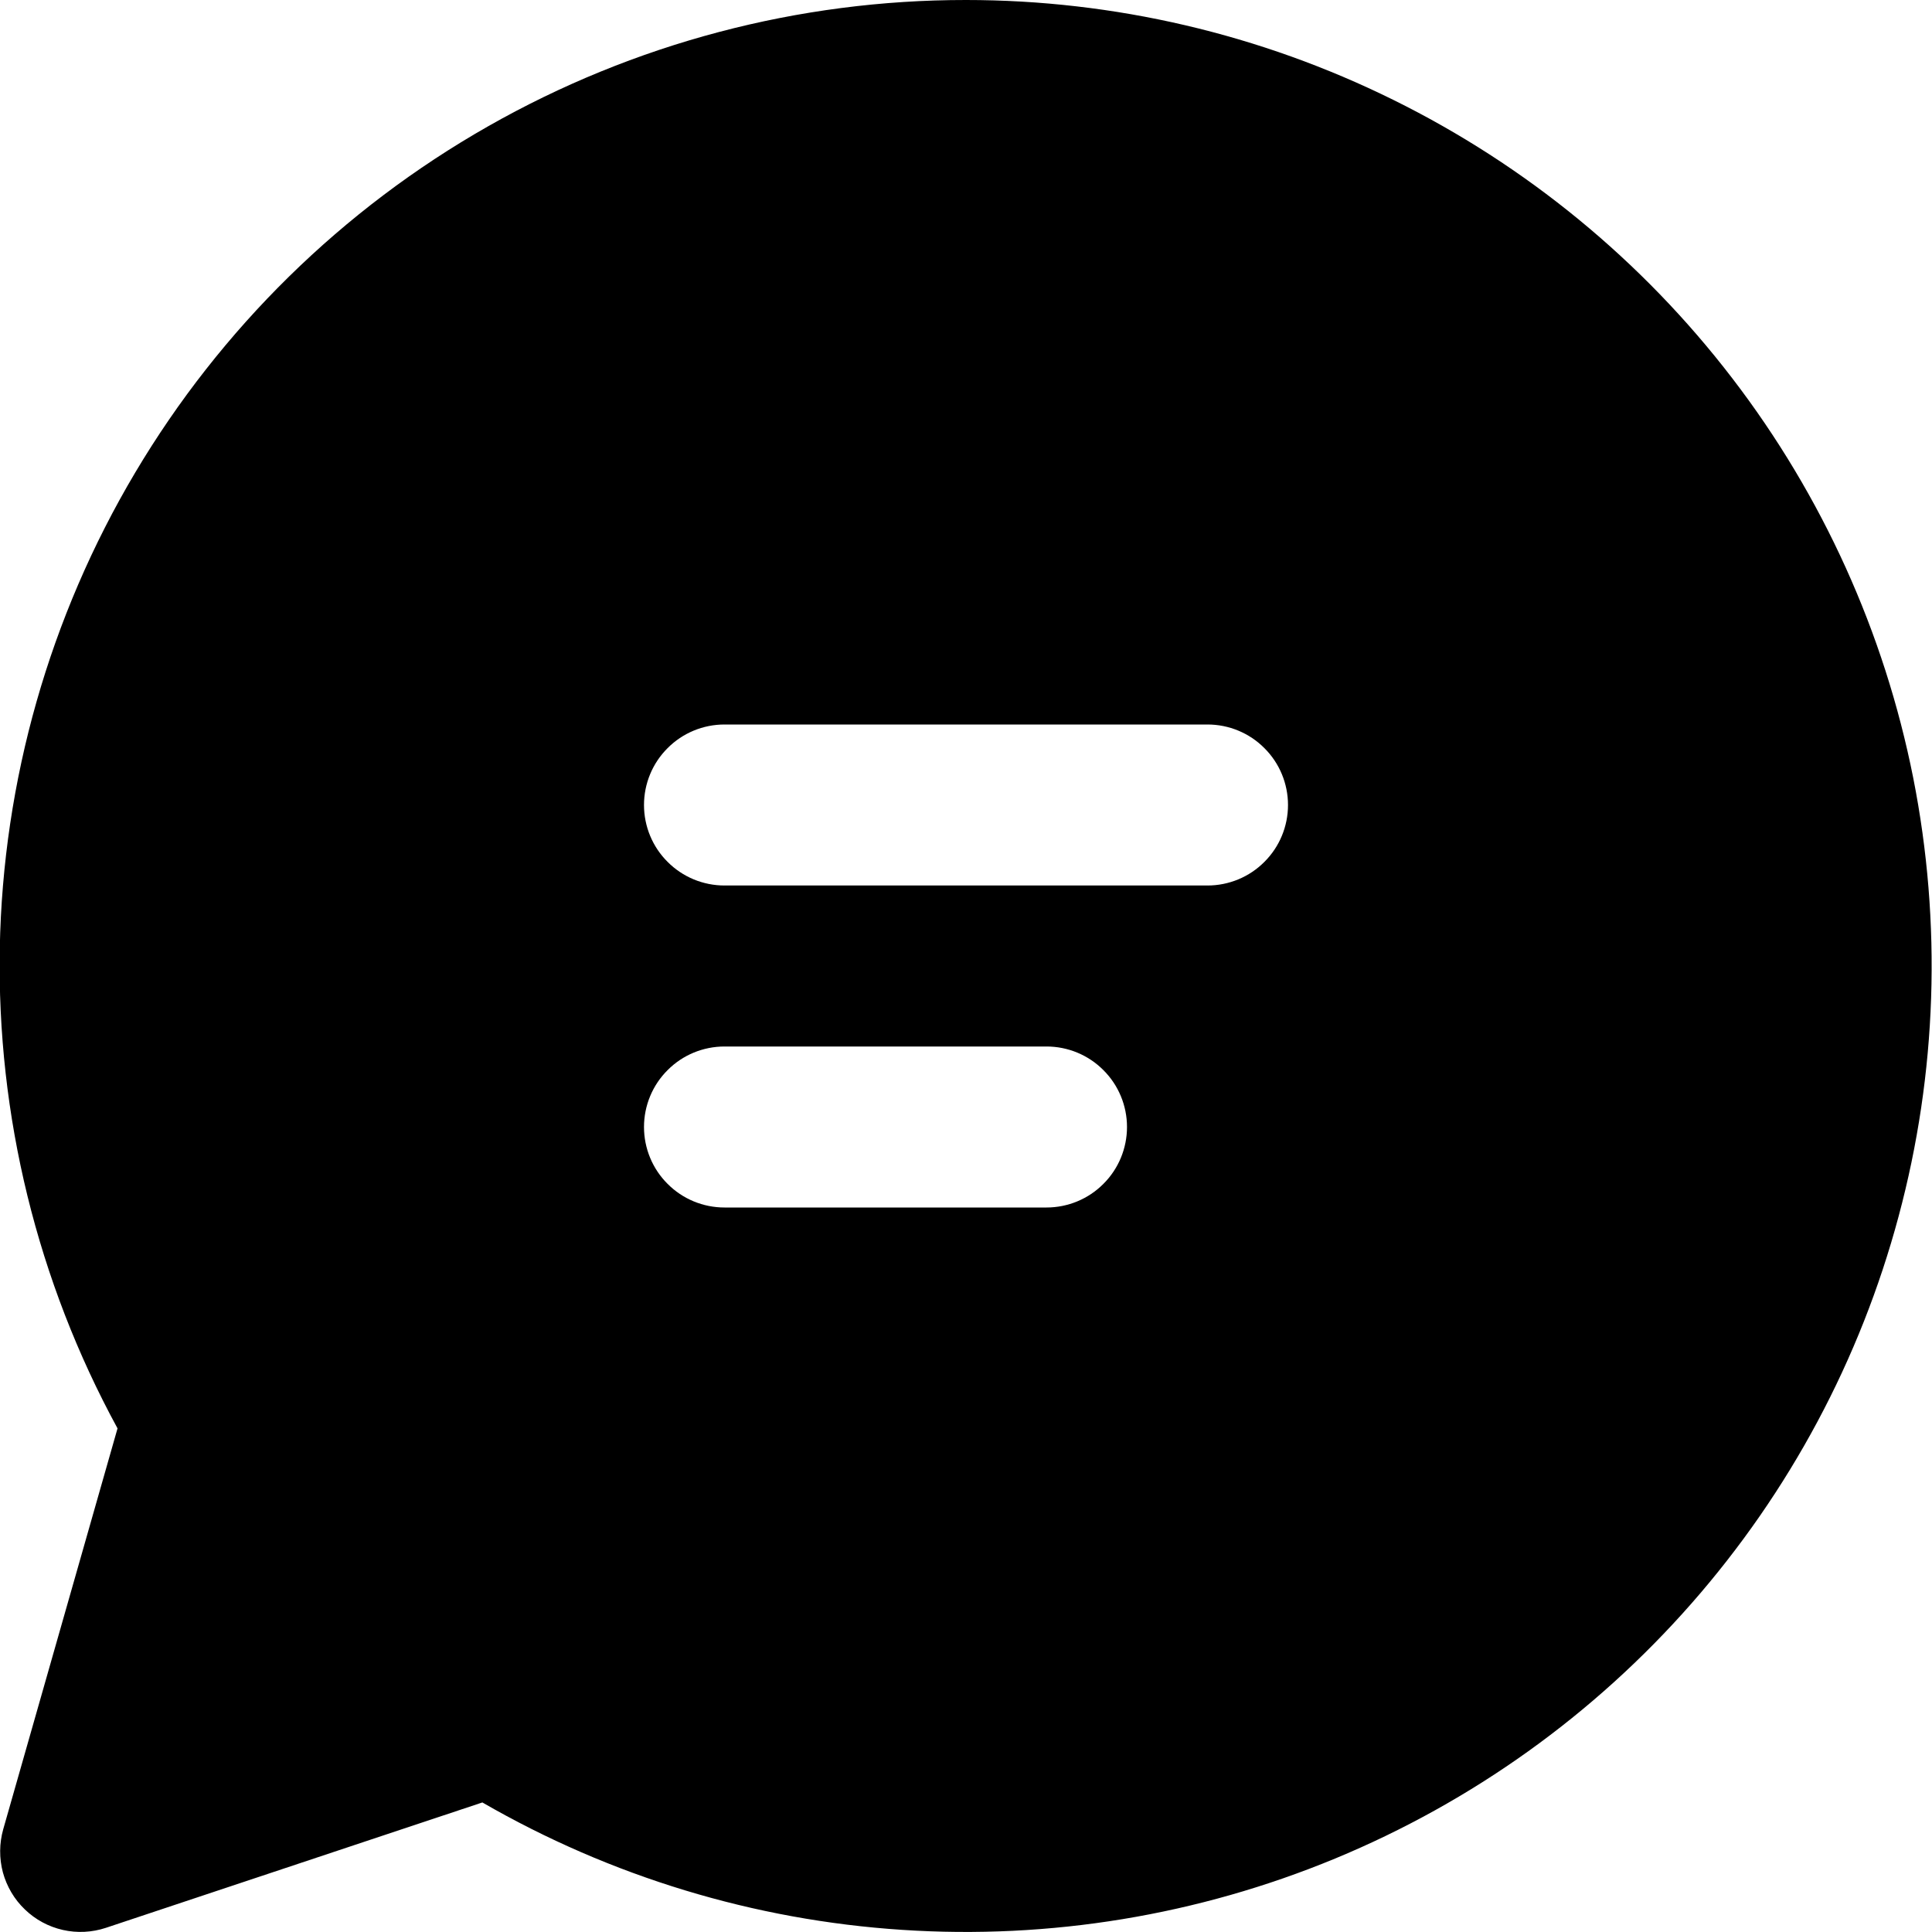
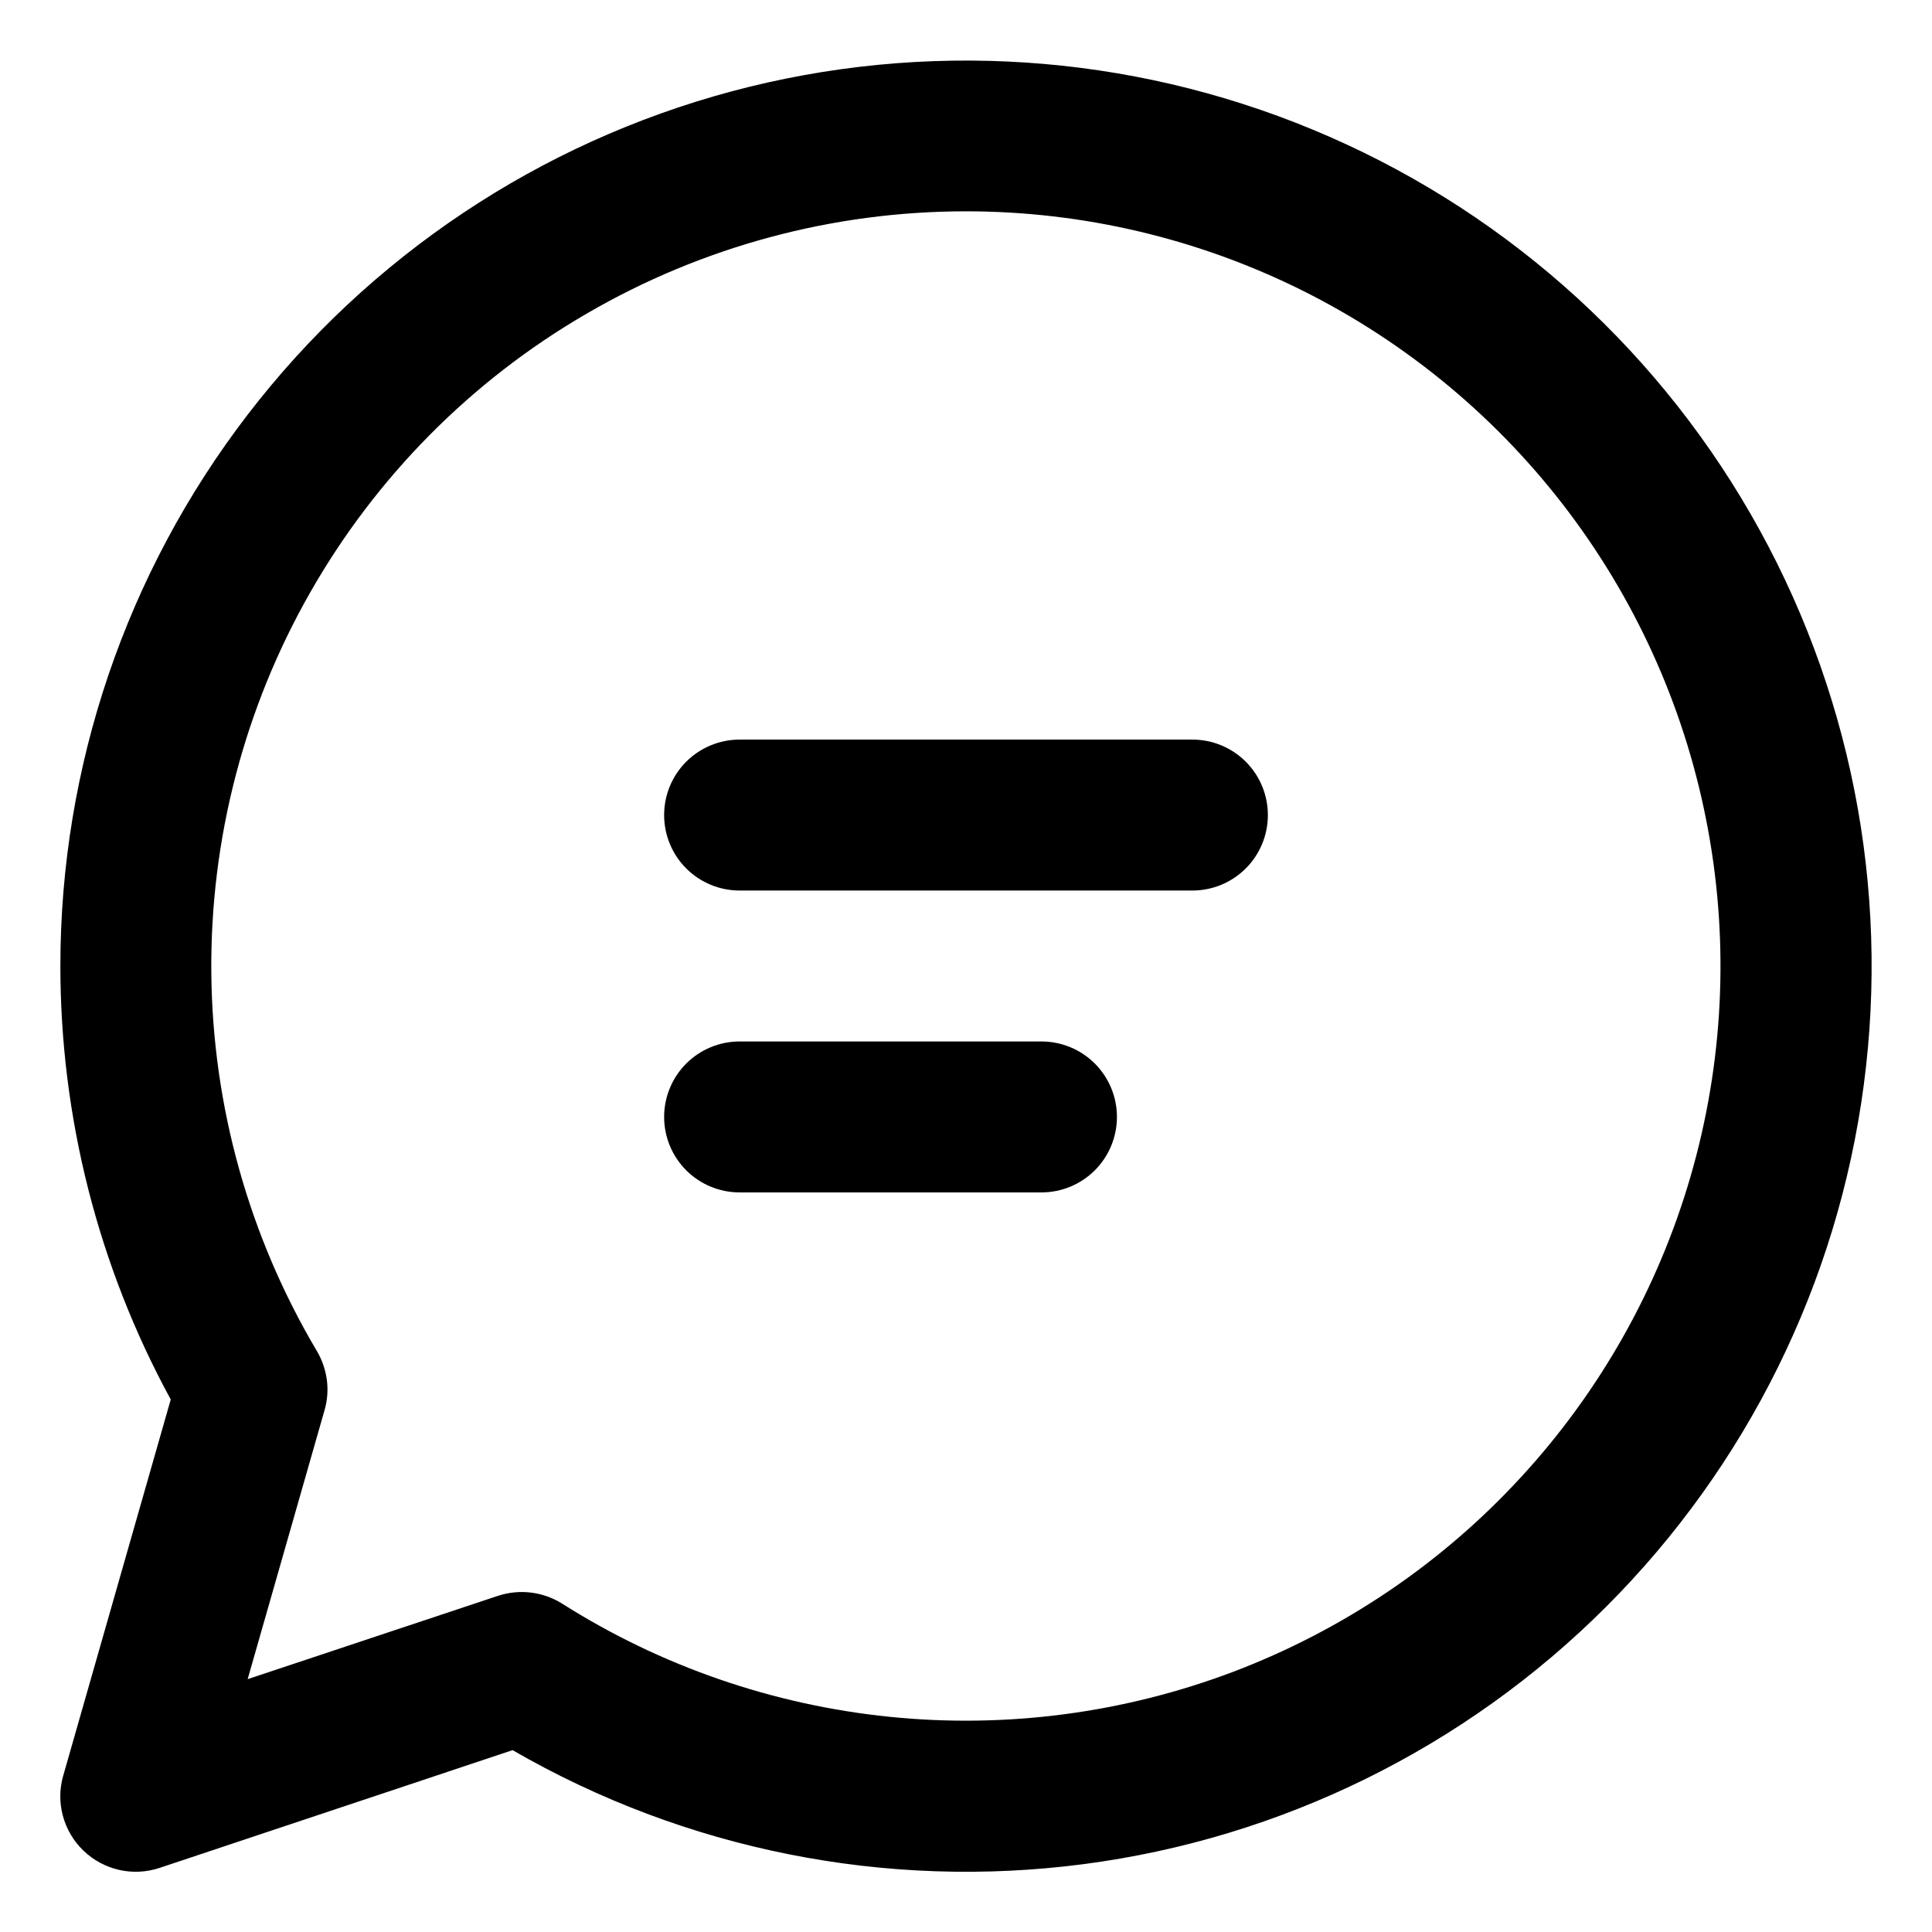
- <svg xmlns="http://www.w3.org/2000/svg" width="18" height="18" viewBox="0 0 18 18" fill="none">
-   <path d="M9 5.10154e-07C7.439 -0.001 5.904 0.405 4.547 1.177C3.189 1.949 2.057 3.061 1.259 4.404C0.462 5.746 0.027 7.273 -0.002 8.834C-0.03 10.395 0.348 11.937 1.095 13.308L0.03 17.043C-0.007 17.174 -0.008 17.313 0.027 17.445C0.063 17.576 0.133 17.696 0.232 17.79C0.33 17.885 0.453 17.951 0.586 17.981C0.719 18.011 0.857 18.004 0.987 17.961L4.494 16.793C5.689 17.483 7.027 17.89 8.405 17.98C9.782 18.071 11.162 17.844 12.438 17.316C13.714 16.788 14.851 15.974 15.761 14.937C16.672 13.899 17.332 12.666 17.689 11.332C18.047 9.999 18.093 8.601 17.825 7.247C17.556 5.893 16.979 4.619 16.139 3.524C15.299 2.428 14.218 1.541 12.98 0.93C11.742 0.318 10.38 0 9 5.10154e-07ZM6 7.5C6 7.301 6.079 7.11 6.22 6.97C6.36 6.829 6.551 6.75 6.75 6.75H11.25C11.449 6.75 11.64 6.829 11.78 6.97C11.921 7.11 12 7.301 12 7.5C12 7.699 11.921 7.89 11.78 8.03C11.64 8.171 11.449 8.25 11.25 8.25H6.75C6.551 8.25 6.36 8.171 6.22 8.03C6.079 7.89 6 7.699 6 7.5ZM6.75 9.75H9.75C9.949 9.75 10.14 9.829 10.28 9.97C10.421 10.11 10.5 10.301 10.5 10.5C10.5 10.699 10.421 10.89 10.28 11.03C10.14 11.171 9.949 11.25 9.75 11.25H6.75C6.551 11.25 6.36 11.171 6.22 11.03C6.079 10.89 6 10.699 6 10.5C6 10.301 6.079 10.11 6.22 9.97C6.36 9.829 6.551 9.75 6.75 9.75Z" fill="black" />
+ <svg xmlns="http://www.w3.org/2000/svg" width="16" height="16" viewBox="0 0 16 16" fill="none">
+   <path d="M5.5 6.75C5.5 6.584 5.566 6.425 5.683 6.308C5.8 6.191 5.959 6.125 6.125 6.125H9.875C10.041 6.125 10.2 6.191 10.317 6.308C10.434 6.425 10.5 6.584 10.5 6.75C10.5 6.916 10.434 7.075 10.317 7.192C10.2 7.309 10.041 7.375 9.875 7.375H6.125C5.959 7.375 5.8 7.309 5.683 7.192C5.566 7.075 5.5 6.916 5.5 6.75ZM6.125 8.625C5.959 8.625 5.8 8.691 5.683 8.808C5.566 8.925 5.5 9.084 5.5 9.25C5.5 9.416 5.566 9.575 5.683 9.692C5.8 9.809 5.959 9.875 6.125 9.875H8.625C8.791 9.875 8.95 9.809 9.067 9.692C9.184 9.575 9.25 9.416 9.25 9.25C9.25 9.084 9.184 8.925 9.067 8.808C8.95 8.691 8.791 8.625 8.625 8.625H6.125ZM0.5 8C0.5 6.349 1.045 4.744 2.051 3.434C3.057 2.124 4.466 1.183 6.061 0.756C7.656 0.33 9.348 0.441 10.873 1.074C12.398 1.706 13.672 2.824 14.497 4.255C15.322 5.685 15.652 7.348 15.435 8.985C15.219 10.621 14.468 12.141 13.3 13.308C12.132 14.475 10.611 15.224 8.974 15.438C7.336 15.652 5.674 15.32 4.245 14.494L1.322 15.469C1.214 15.505 1.099 15.511 0.988 15.486C0.877 15.461 0.774 15.406 0.692 15.327C0.61 15.249 0.551 15.149 0.521 15.039C0.491 14.929 0.492 14.813 0.524 14.704L1.414 11.59C0.814 10.489 0.5 9.254 0.5 8ZM8 1.75C6.896 1.75 5.813 2.042 4.859 2.597C3.904 3.151 3.114 3.949 2.568 4.908C2.022 5.866 1.74 6.953 1.75 8.056C1.76 9.16 2.062 10.241 2.625 11.19C2.668 11.263 2.696 11.345 2.707 11.429C2.718 11.514 2.711 11.599 2.687 11.681L2.051 13.906L4.124 13.216C4.212 13.187 4.305 13.178 4.397 13.189C4.489 13.2 4.578 13.232 4.656 13.281C5.475 13.8 6.404 14.12 7.368 14.218C8.332 14.316 9.306 14.188 10.213 13.845C11.119 13.501 11.934 12.952 12.591 12.239C13.248 11.527 13.731 10.672 14.001 9.741C14.271 8.81 14.321 7.829 14.146 6.875C13.972 5.922 13.578 5.022 12.996 4.247C12.414 3.472 11.659 2.843 10.792 2.409C9.925 1.976 8.969 1.75 8 1.75Z" fill="black" />
</svg>
